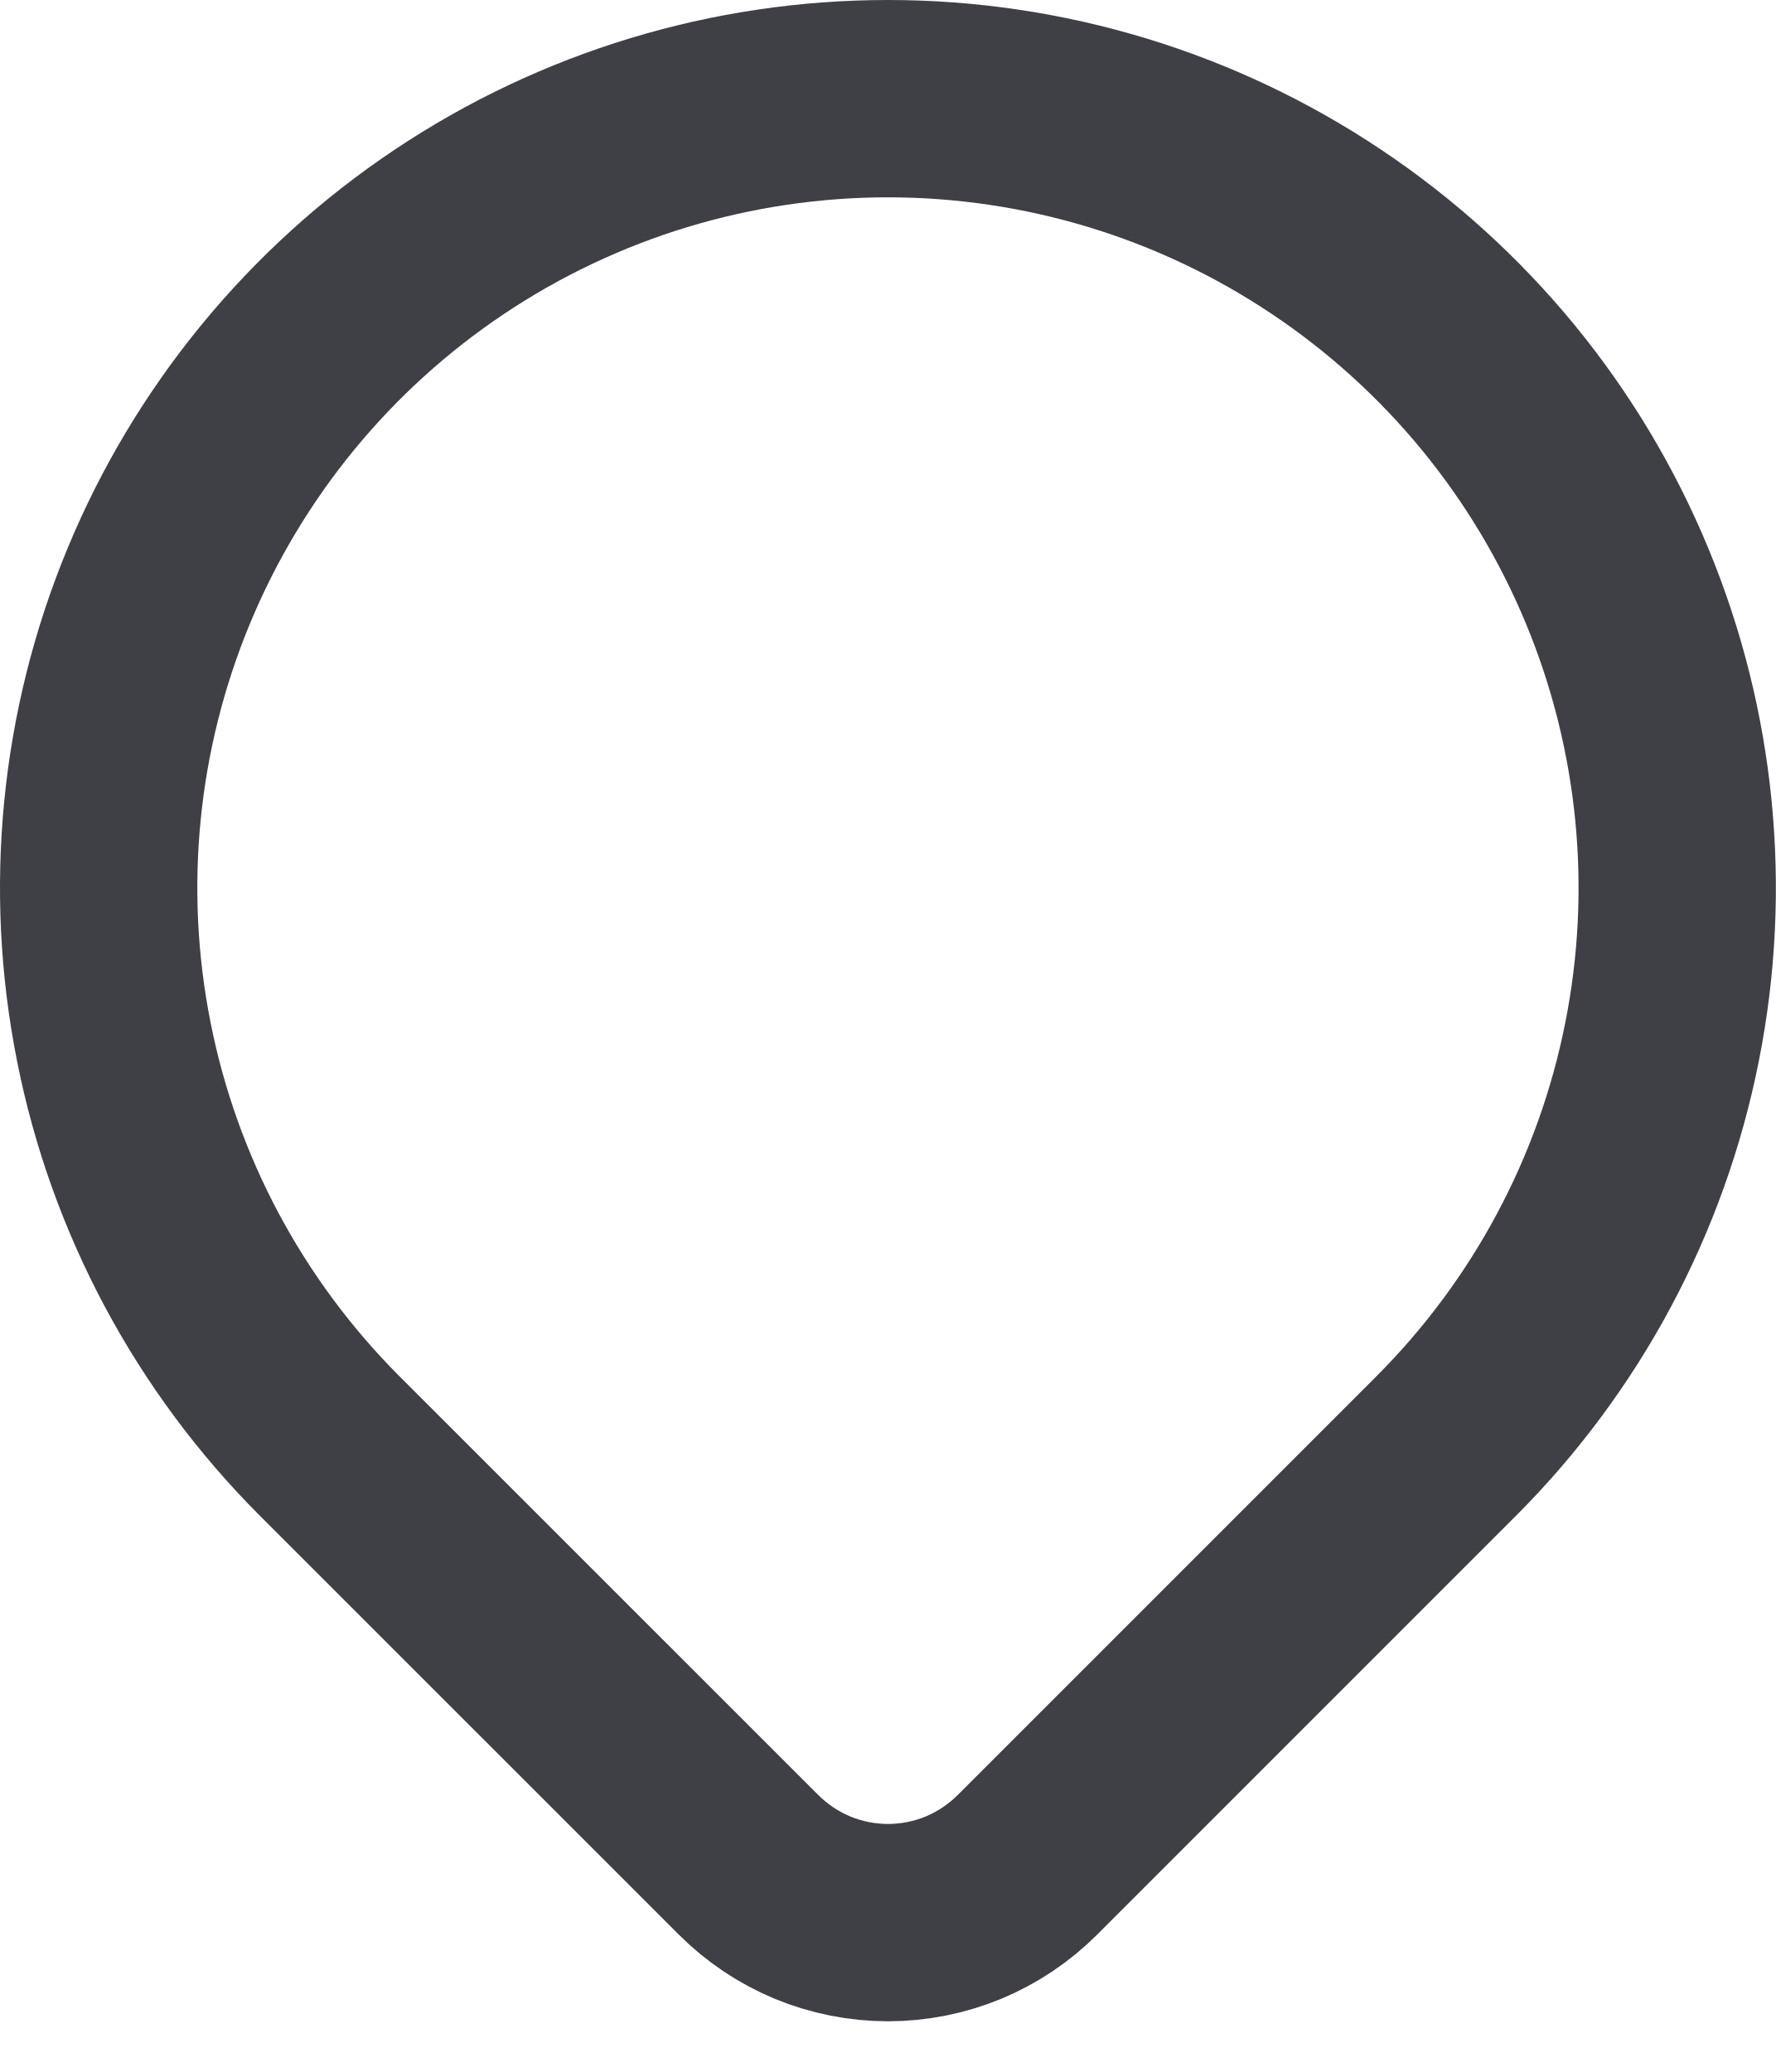
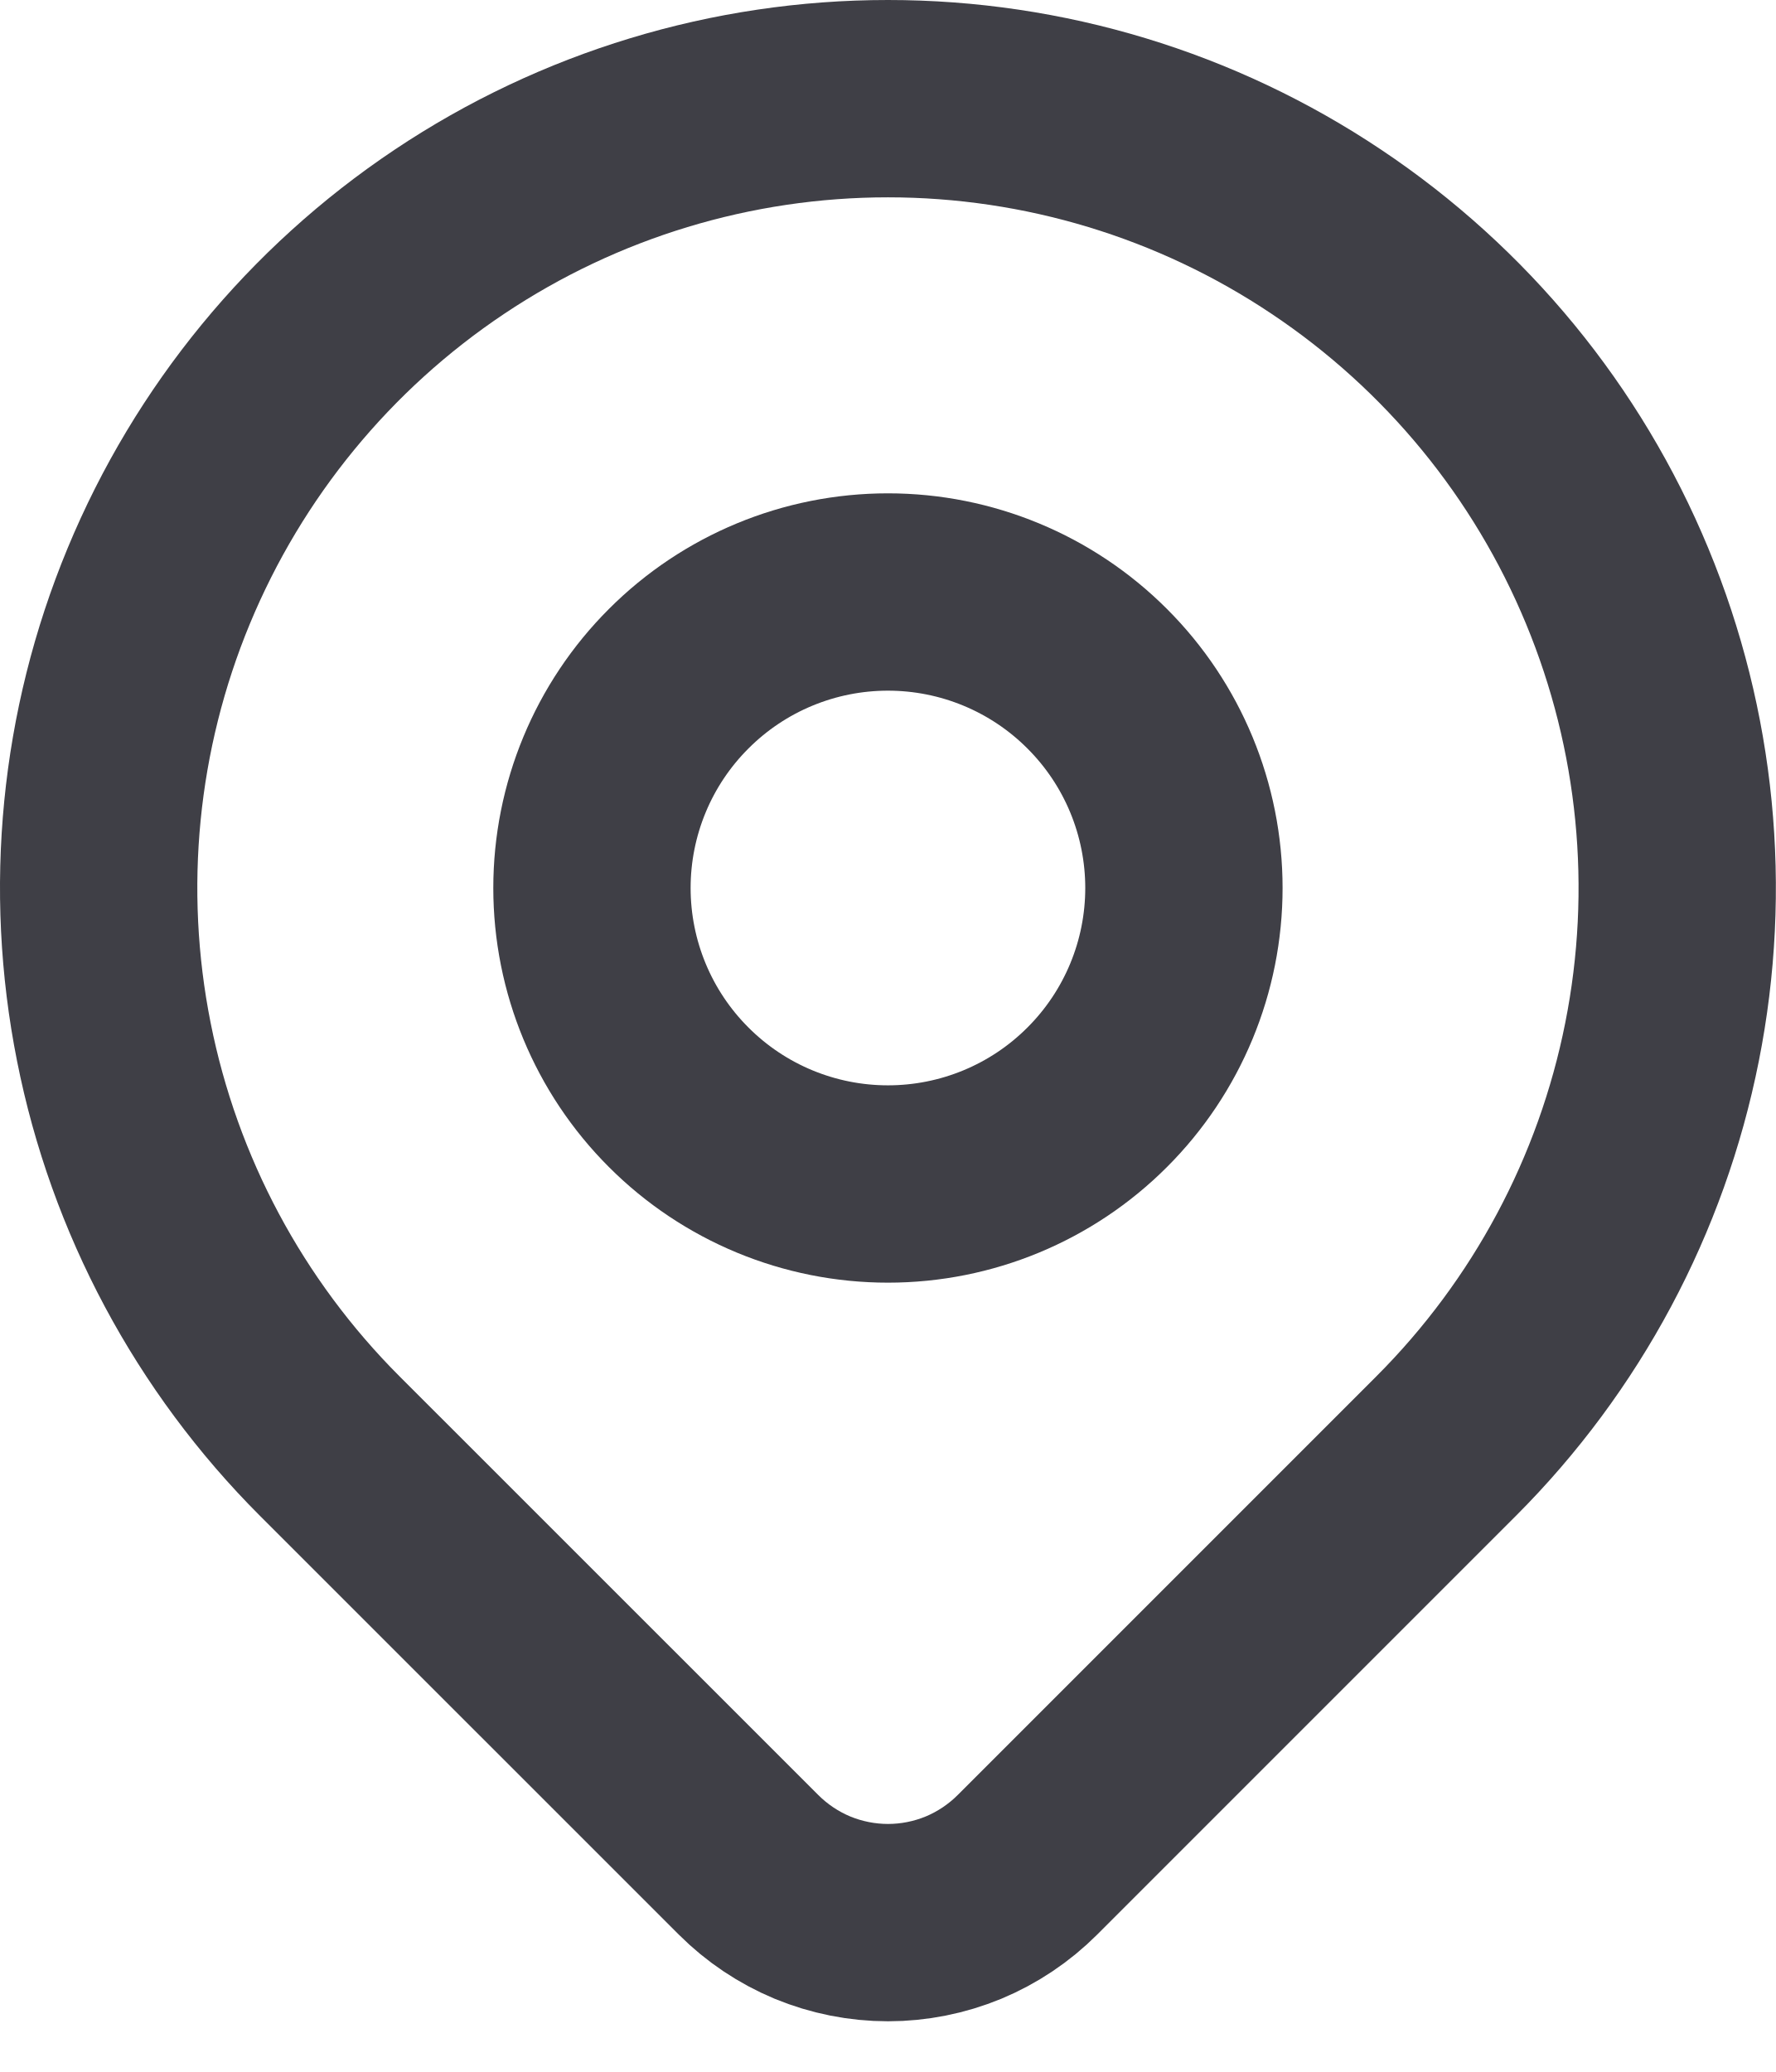
<svg xmlns="http://www.w3.org/2000/svg" width="18" height="21" viewBox="0 0 18 21" fill="none">
  <path d="M14.657 14.657L10.414 18.9C10.228 19.086 10.008 19.233 9.766 19.334C9.523 19.434 9.263 19.486 9.001 19.486C8.738 19.486 8.478 19.434 8.235 19.334C7.993 19.233 7.773 19.086 7.587 18.9L3.343 14.657C2.224 13.538 1.462 12.113 1.154 10.561C0.845 9.009 1.003 7.401 1.609 5.939C2.215 4.477 3.24 3.228 4.555 2.349C5.871 1.469 7.418 1 9 1C10.582 1 12.129 1.469 13.444 2.349C14.76 3.228 15.786 4.477 16.391 5.939C16.997 7.401 17.155 9.009 16.846 10.561C16.538 12.113 15.776 13.538 14.657 14.657V14.657Z" stroke="#3F3F46" stroke-width="2" stroke-linecap="round" stroke-linejoin="round" />
+   <path d="M11.121 11.121C11.684 10.559 12 9.796 12 9C12 8.204 11.684 7.441 11.121 6.879C10.559 6.316 9.796 6 9 6C8.204 6 7.441 6.316 6.879 6.879C6.316 7.441 6 8.204 6 9C6 9.796 6.316 10.559 6.879 11.121C7.441 11.684 8.204 12 9 12C9.796 12 10.559 11.684 11.121 11.121Z" stroke="#3F3F46" stroke-width="2" stroke-linecap="round" stroke-linejoin="round" />
</svg>
